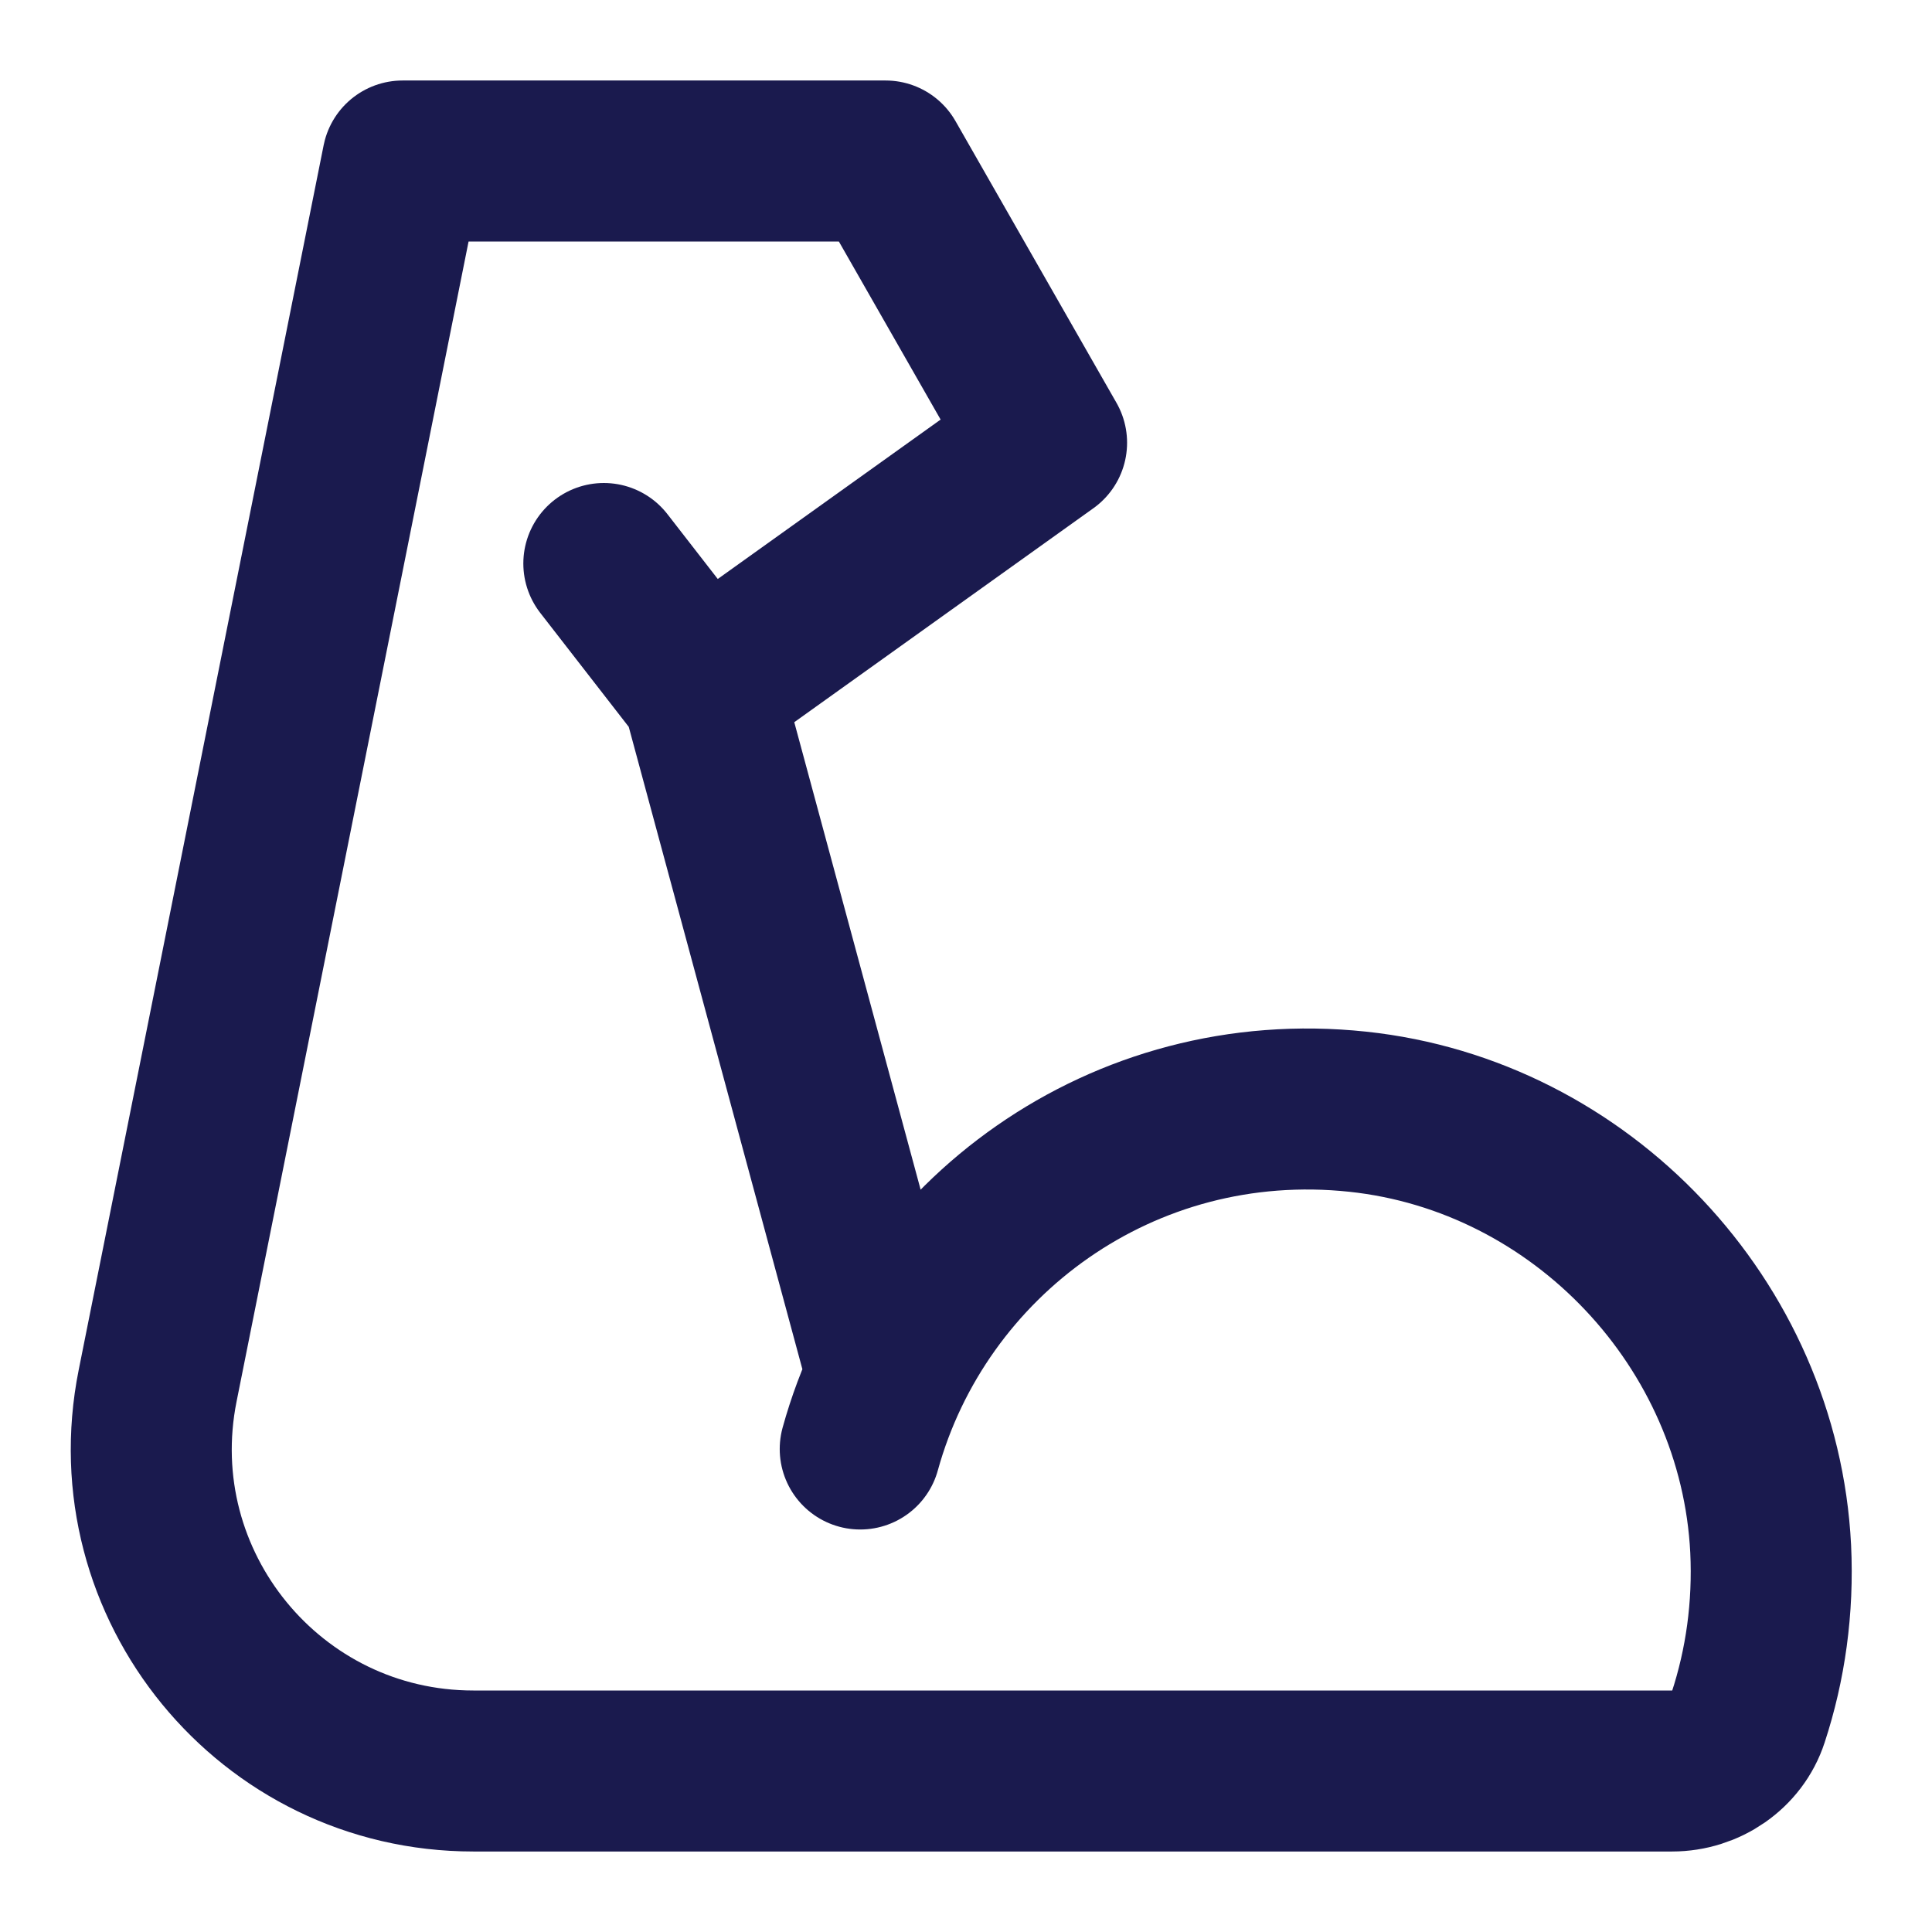
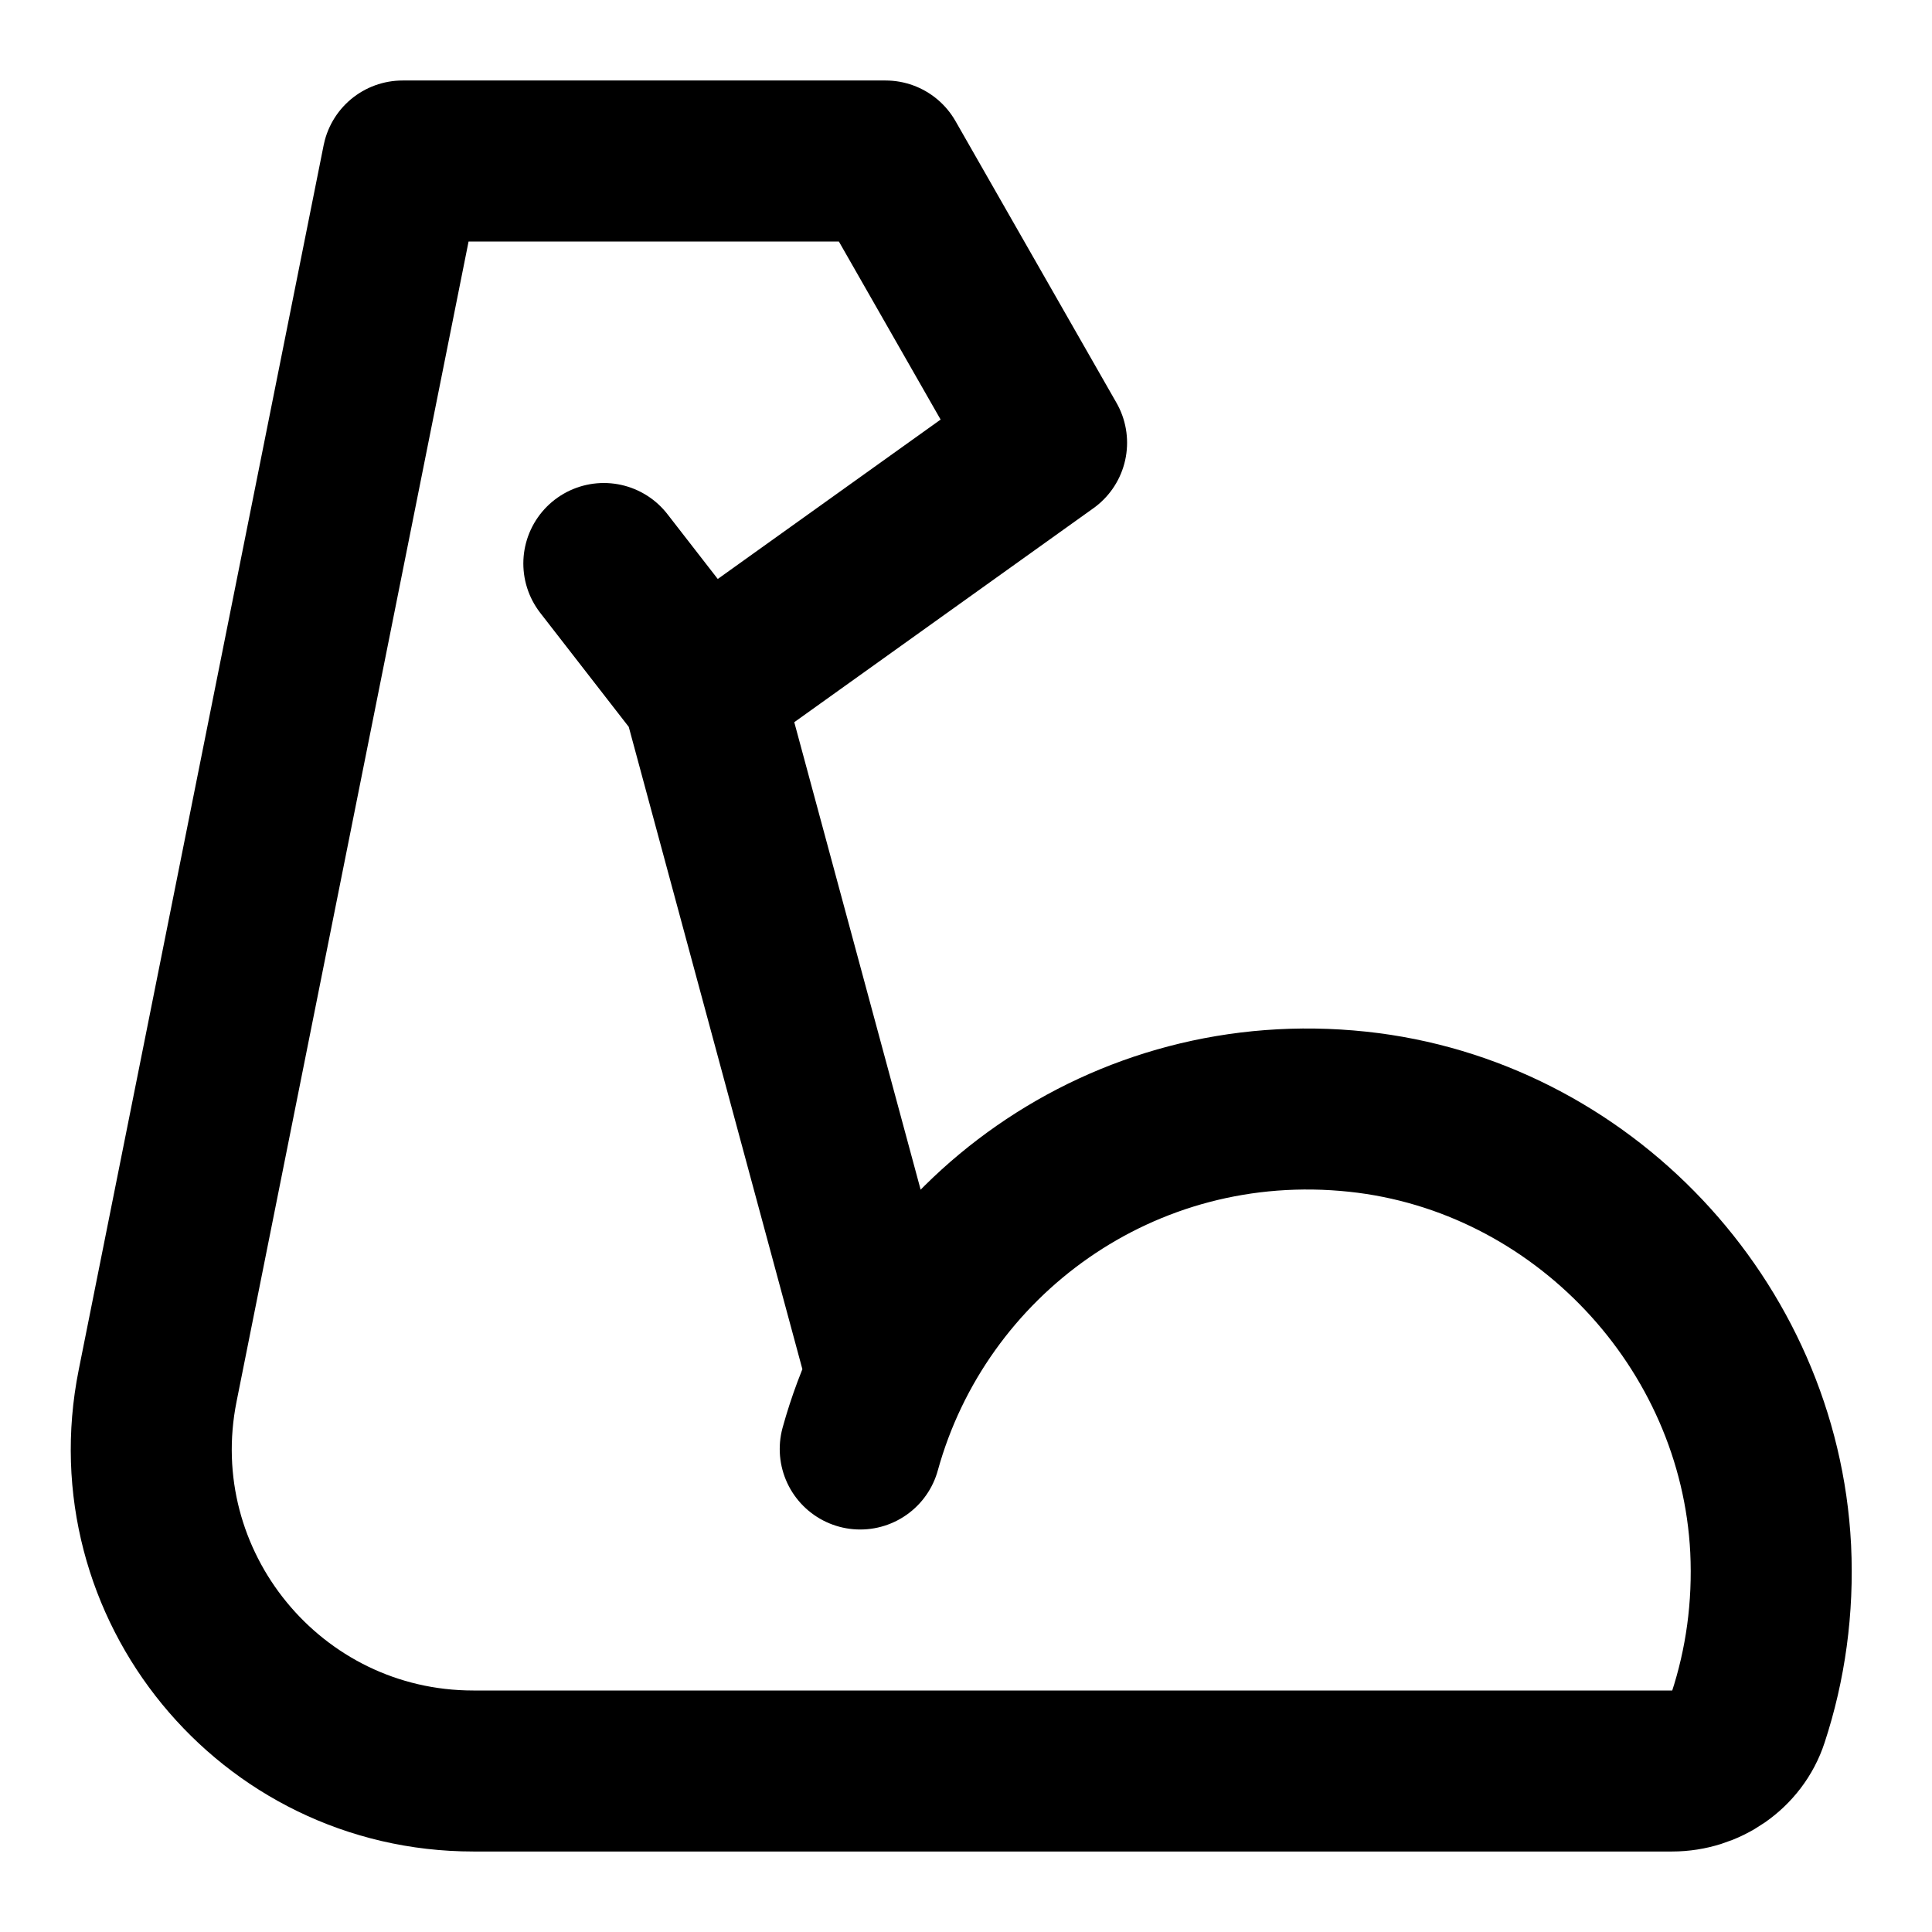
<svg xmlns="http://www.w3.org/2000/svg" width="24" height="24" viewBox="0 0 24 24" fill="none">
-   <path d="M10.686 18C11.411 15.375 13.946 13.5 16.866 13.81C19.646 14.105 21.856 16.45 21.996 19.24C22.031 19.975 21.931 20.68 21.716 21.335C21.586 21.735 21.196 22 20.771 22H5.88C3.356 22 1.463 19.691 1.958 17.215L5.001 2H11.001L13.001 5.5L8.716 8.565L7.501 7M8.721 8.565L11.001 17" stroke="#1A1A4E" stroke-width="2" stroke-miterlimit="2" stroke-linecap="round" stroke-linejoin="round" />
+   <path d="M10.686 18C11.411 15.375 13.946 13.5 16.866 13.81C19.646 14.105 21.856 16.45 21.996 19.24C22.031 19.975 21.931 20.68 21.716 21.335C21.586 21.735 21.196 22 20.771 22H5.88C3.356 22 1.463 19.691 1.958 17.215L5.001 2H11.001L13.001 5.5L8.716 8.565L7.501 7M8.721 8.565L11.001 17" stroke="currentColor" stroke-width="2" stroke-miterlimit="2" stroke-linecap="round" stroke-linejoin="round" />
</svg>
